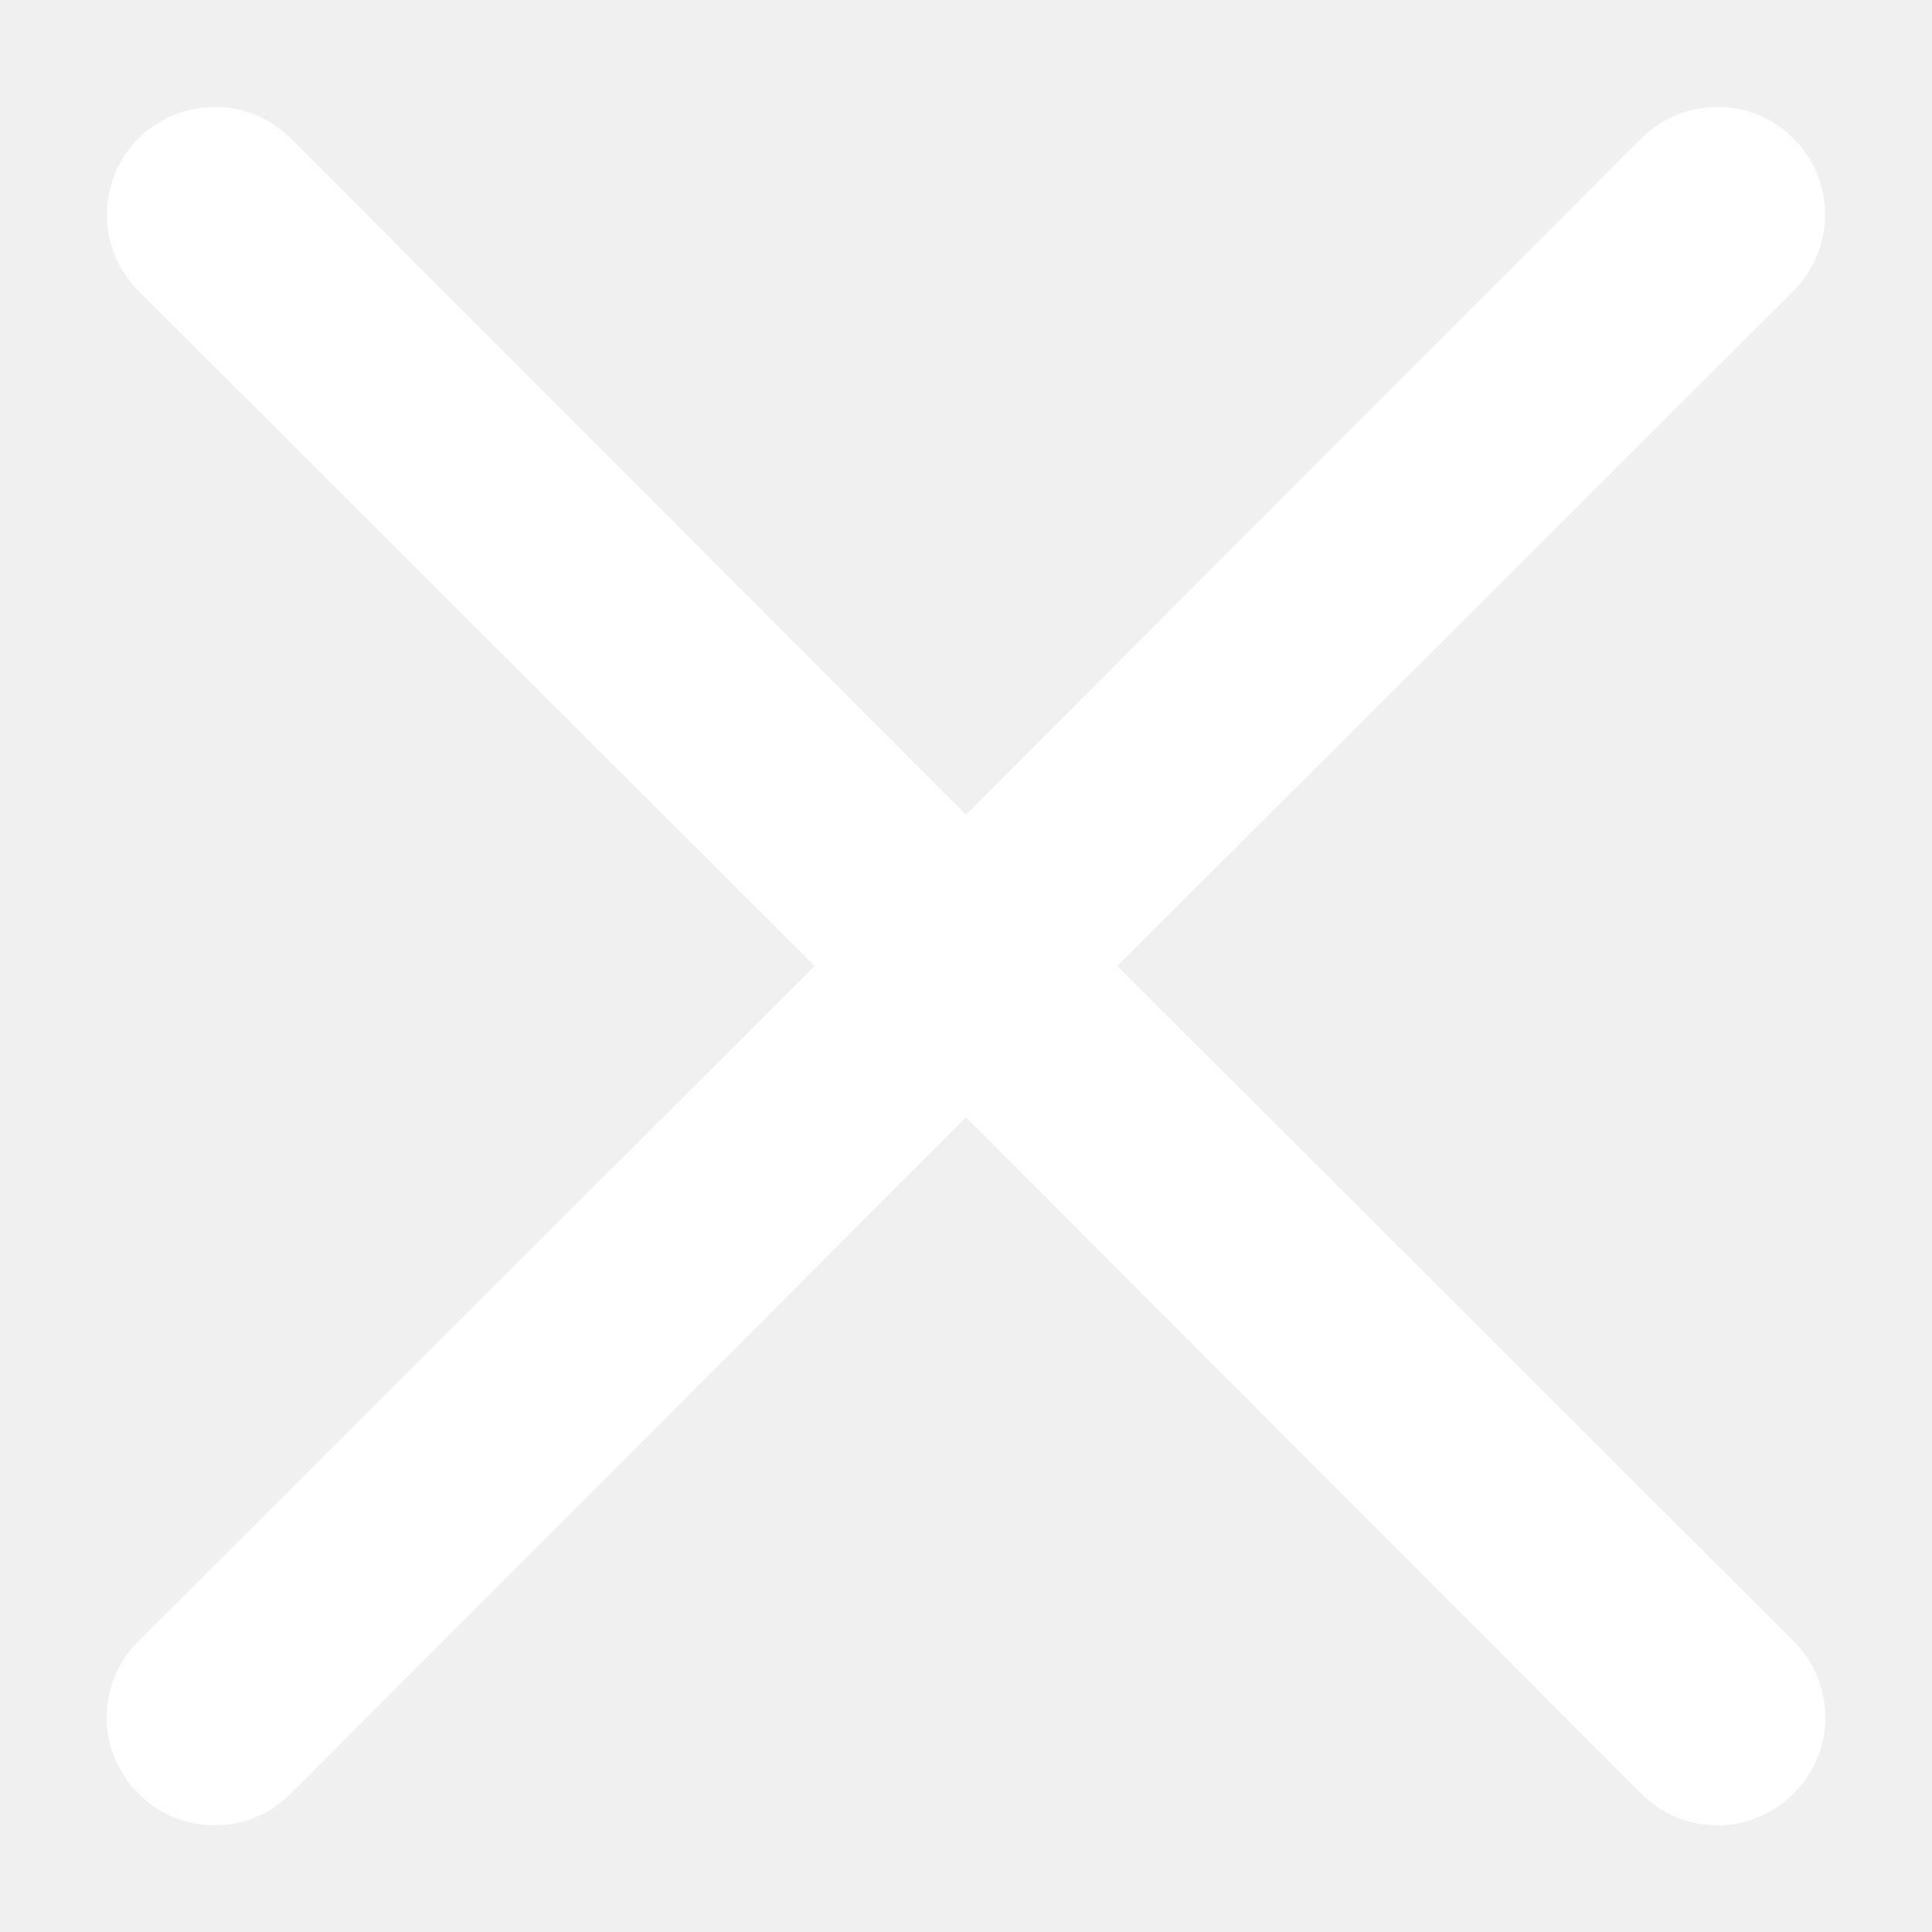
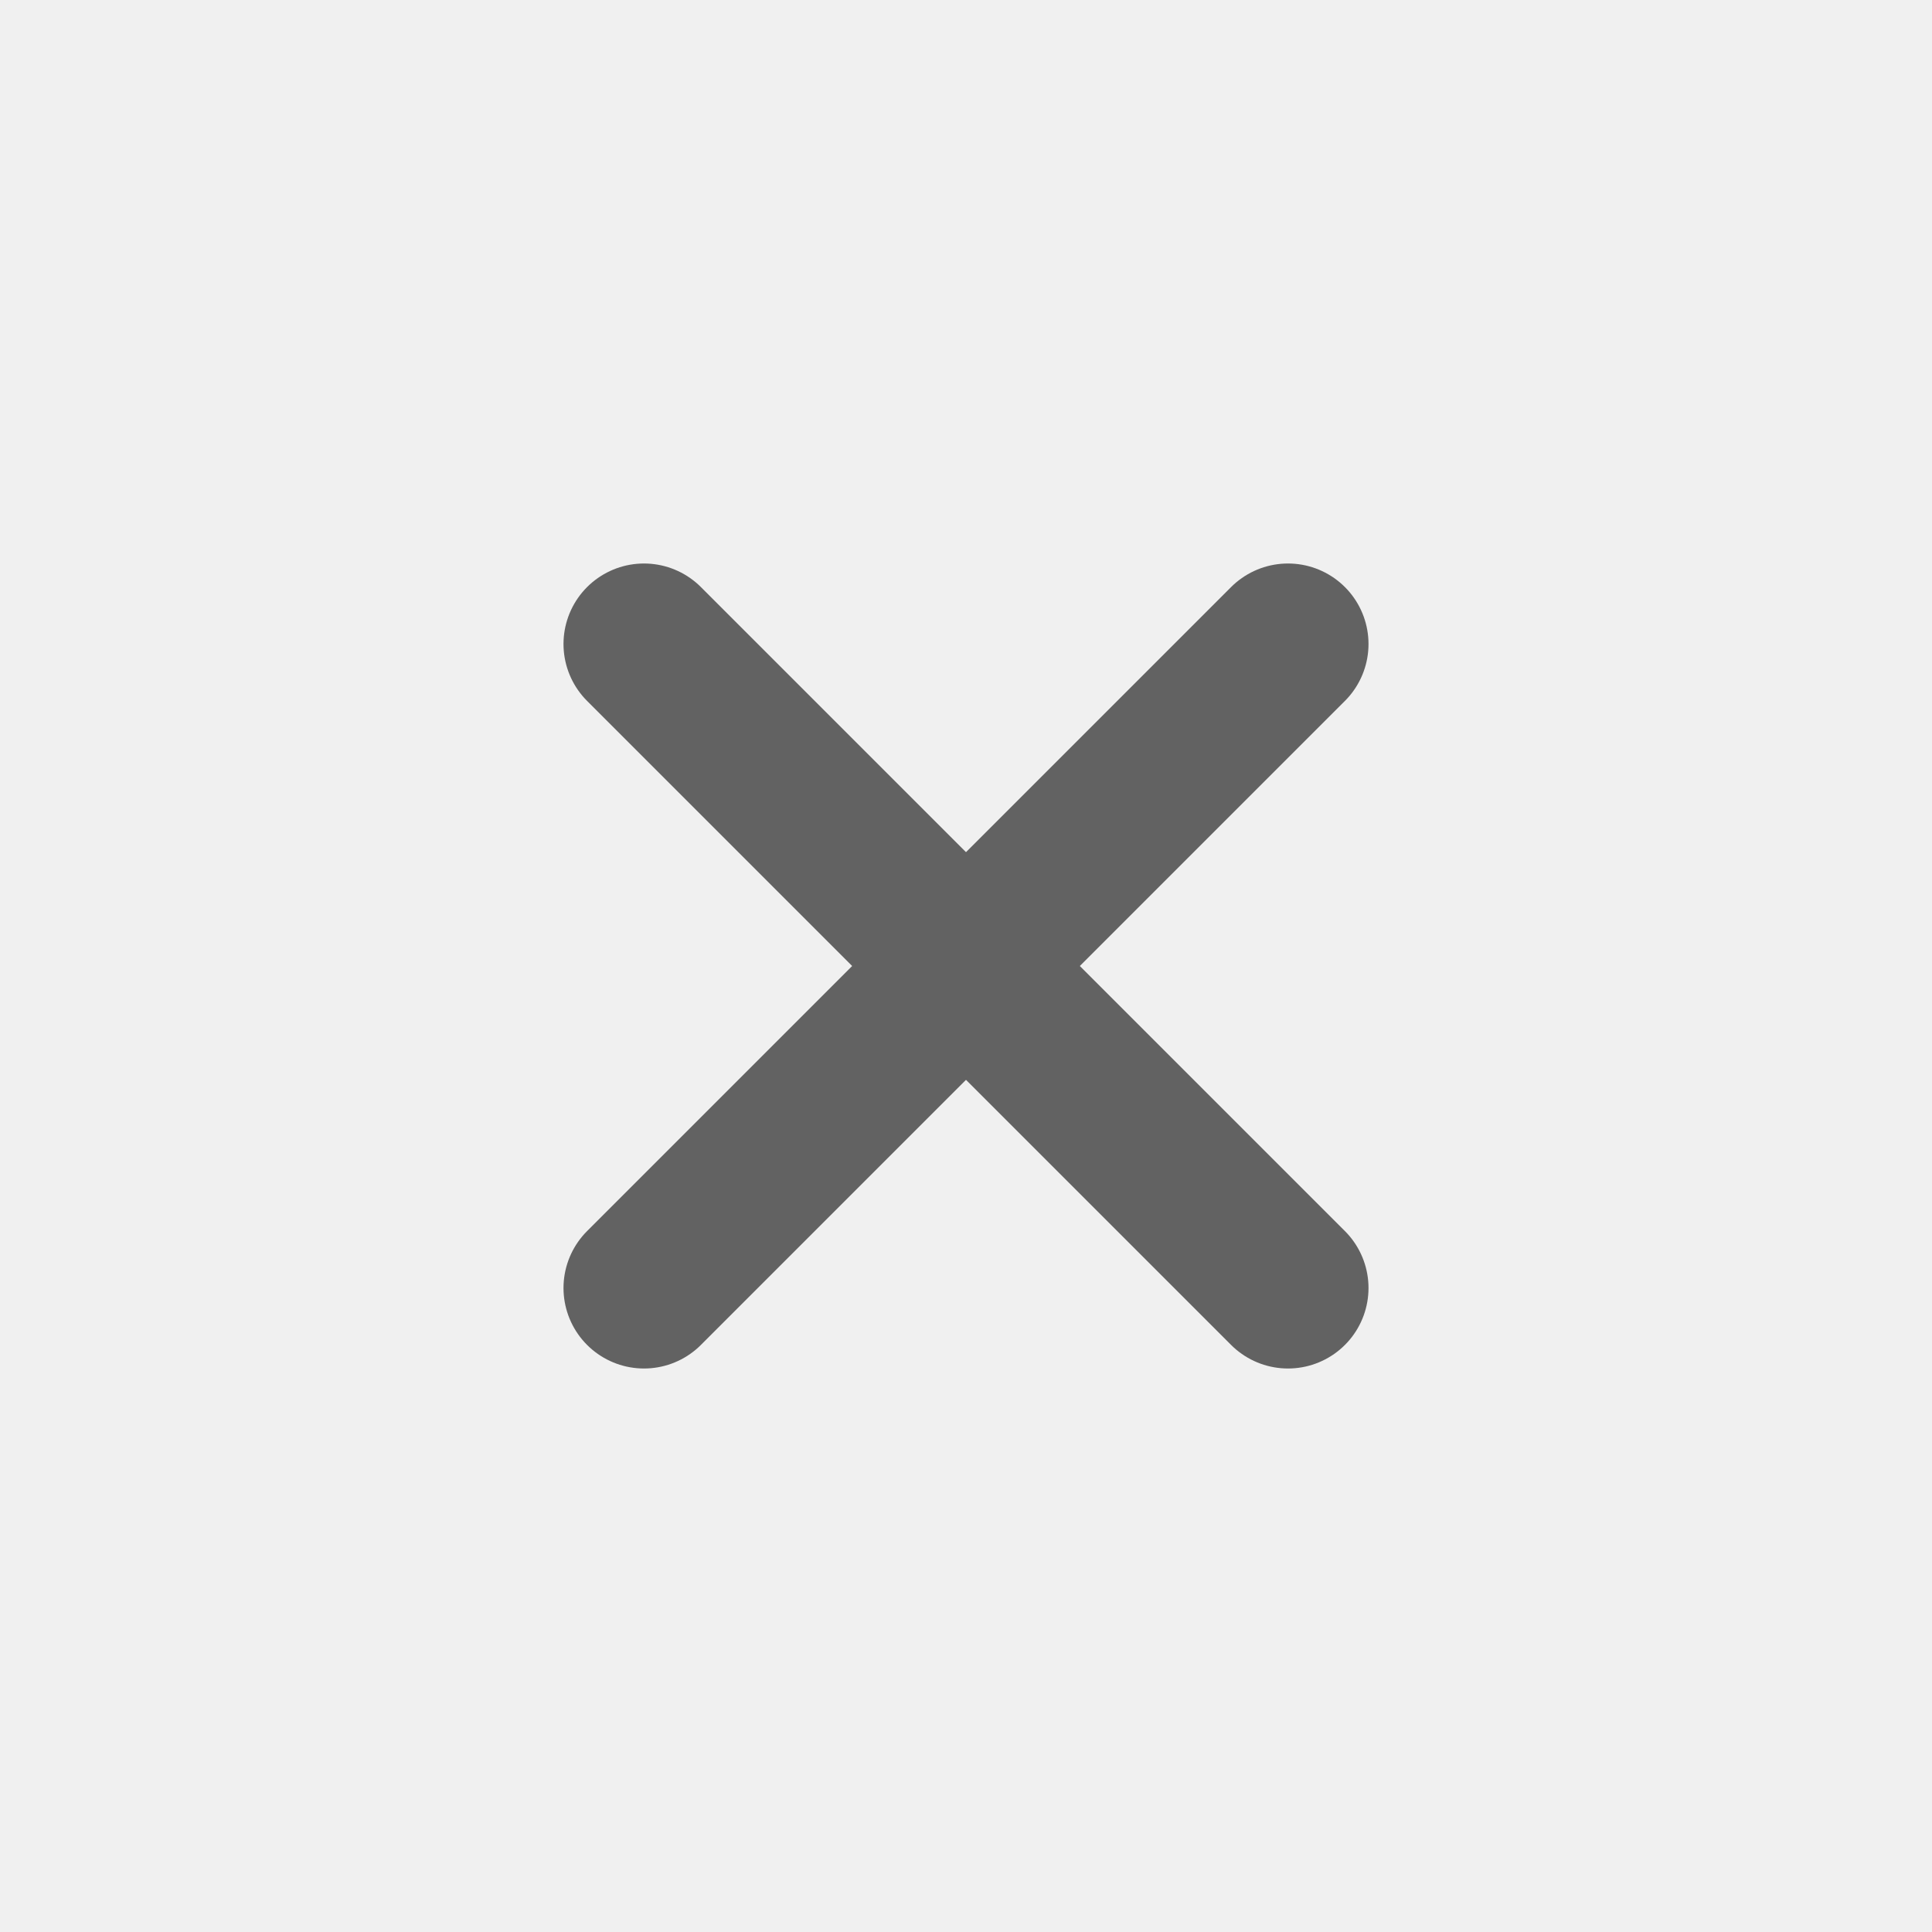
- <svg xmlns="http://www.w3.org/2000/svg" width="18" height="18" viewBox="0 0 18 18" fill="#FFF">
-   <path d="M10.41 9L16.71 2.71C16.898 2.522 17.004 2.266 17.004 2C17.004 1.734 16.898 1.478 16.71 1.29C16.522 1.102 16.266 0.996 16 0.996C15.734 0.996 15.478 1.102 15.29 1.29L9 7.59L2.71 1.29C2.522 1.102 2.266 0.996 2 0.996C1.734 0.996 1.478 1.102 1.29 1.29C1.102 1.478 0.996 1.734 0.996 2C0.996 2.266 1.102 2.522 1.29 2.71L7.59 9L1.29 15.29C1.196 15.383 1.122 15.494 1.071 15.615C1.02 15.737 0.994 15.868 0.994 16C0.994 16.132 1.02 16.263 1.071 16.385C1.122 16.506 1.196 16.617 1.29 16.71C1.383 16.804 1.494 16.878 1.615 16.929C1.737 16.98 1.868 17.006 2 17.006C2.132 17.006 2.263 16.98 2.385 16.929C2.506 16.878 2.617 16.804 2.71 16.71L9 10.41L15.29 16.71C15.383 16.804 15.493 16.878 15.615 16.929C15.737 16.98 15.868 17.006 16 17.006C16.132 17.006 16.263 16.98 16.384 16.929C16.506 16.878 16.617 16.804 16.71 16.71C16.804 16.617 16.878 16.506 16.929 16.385C16.98 16.263 17.006 16.132 17.006 16C17.006 15.868 16.98 15.737 16.929 15.615C16.878 15.494 16.804 15.383 16.71 15.29L10.41 9Z" fill="#FFFFFF" />
+ <svg xmlns="http://www.w3.org/2000/svg" width="800px" height="800px" viewBox="0 0 24 24" fill="none" stroke="626262">
+   <g id="SVGRepo_bgCarrier" stroke-width="0" />
+   <g id="SVGRepo_tracerCarrier" stroke-linecap="round" stroke-linejoin="round" />
+   <g id="SVGRepo_iconCarrier">
+     <g id="Menu / Close_SM">
+       <path id="Vector" d="M16 16L12 12M12 12L8 8M12 12L16 8M12 12L8 16" stroke="#626262" stroke-width="2" stroke-linecap="round" stroke-linejoin="round" />
+     </g>
+   </g>
</svg>
